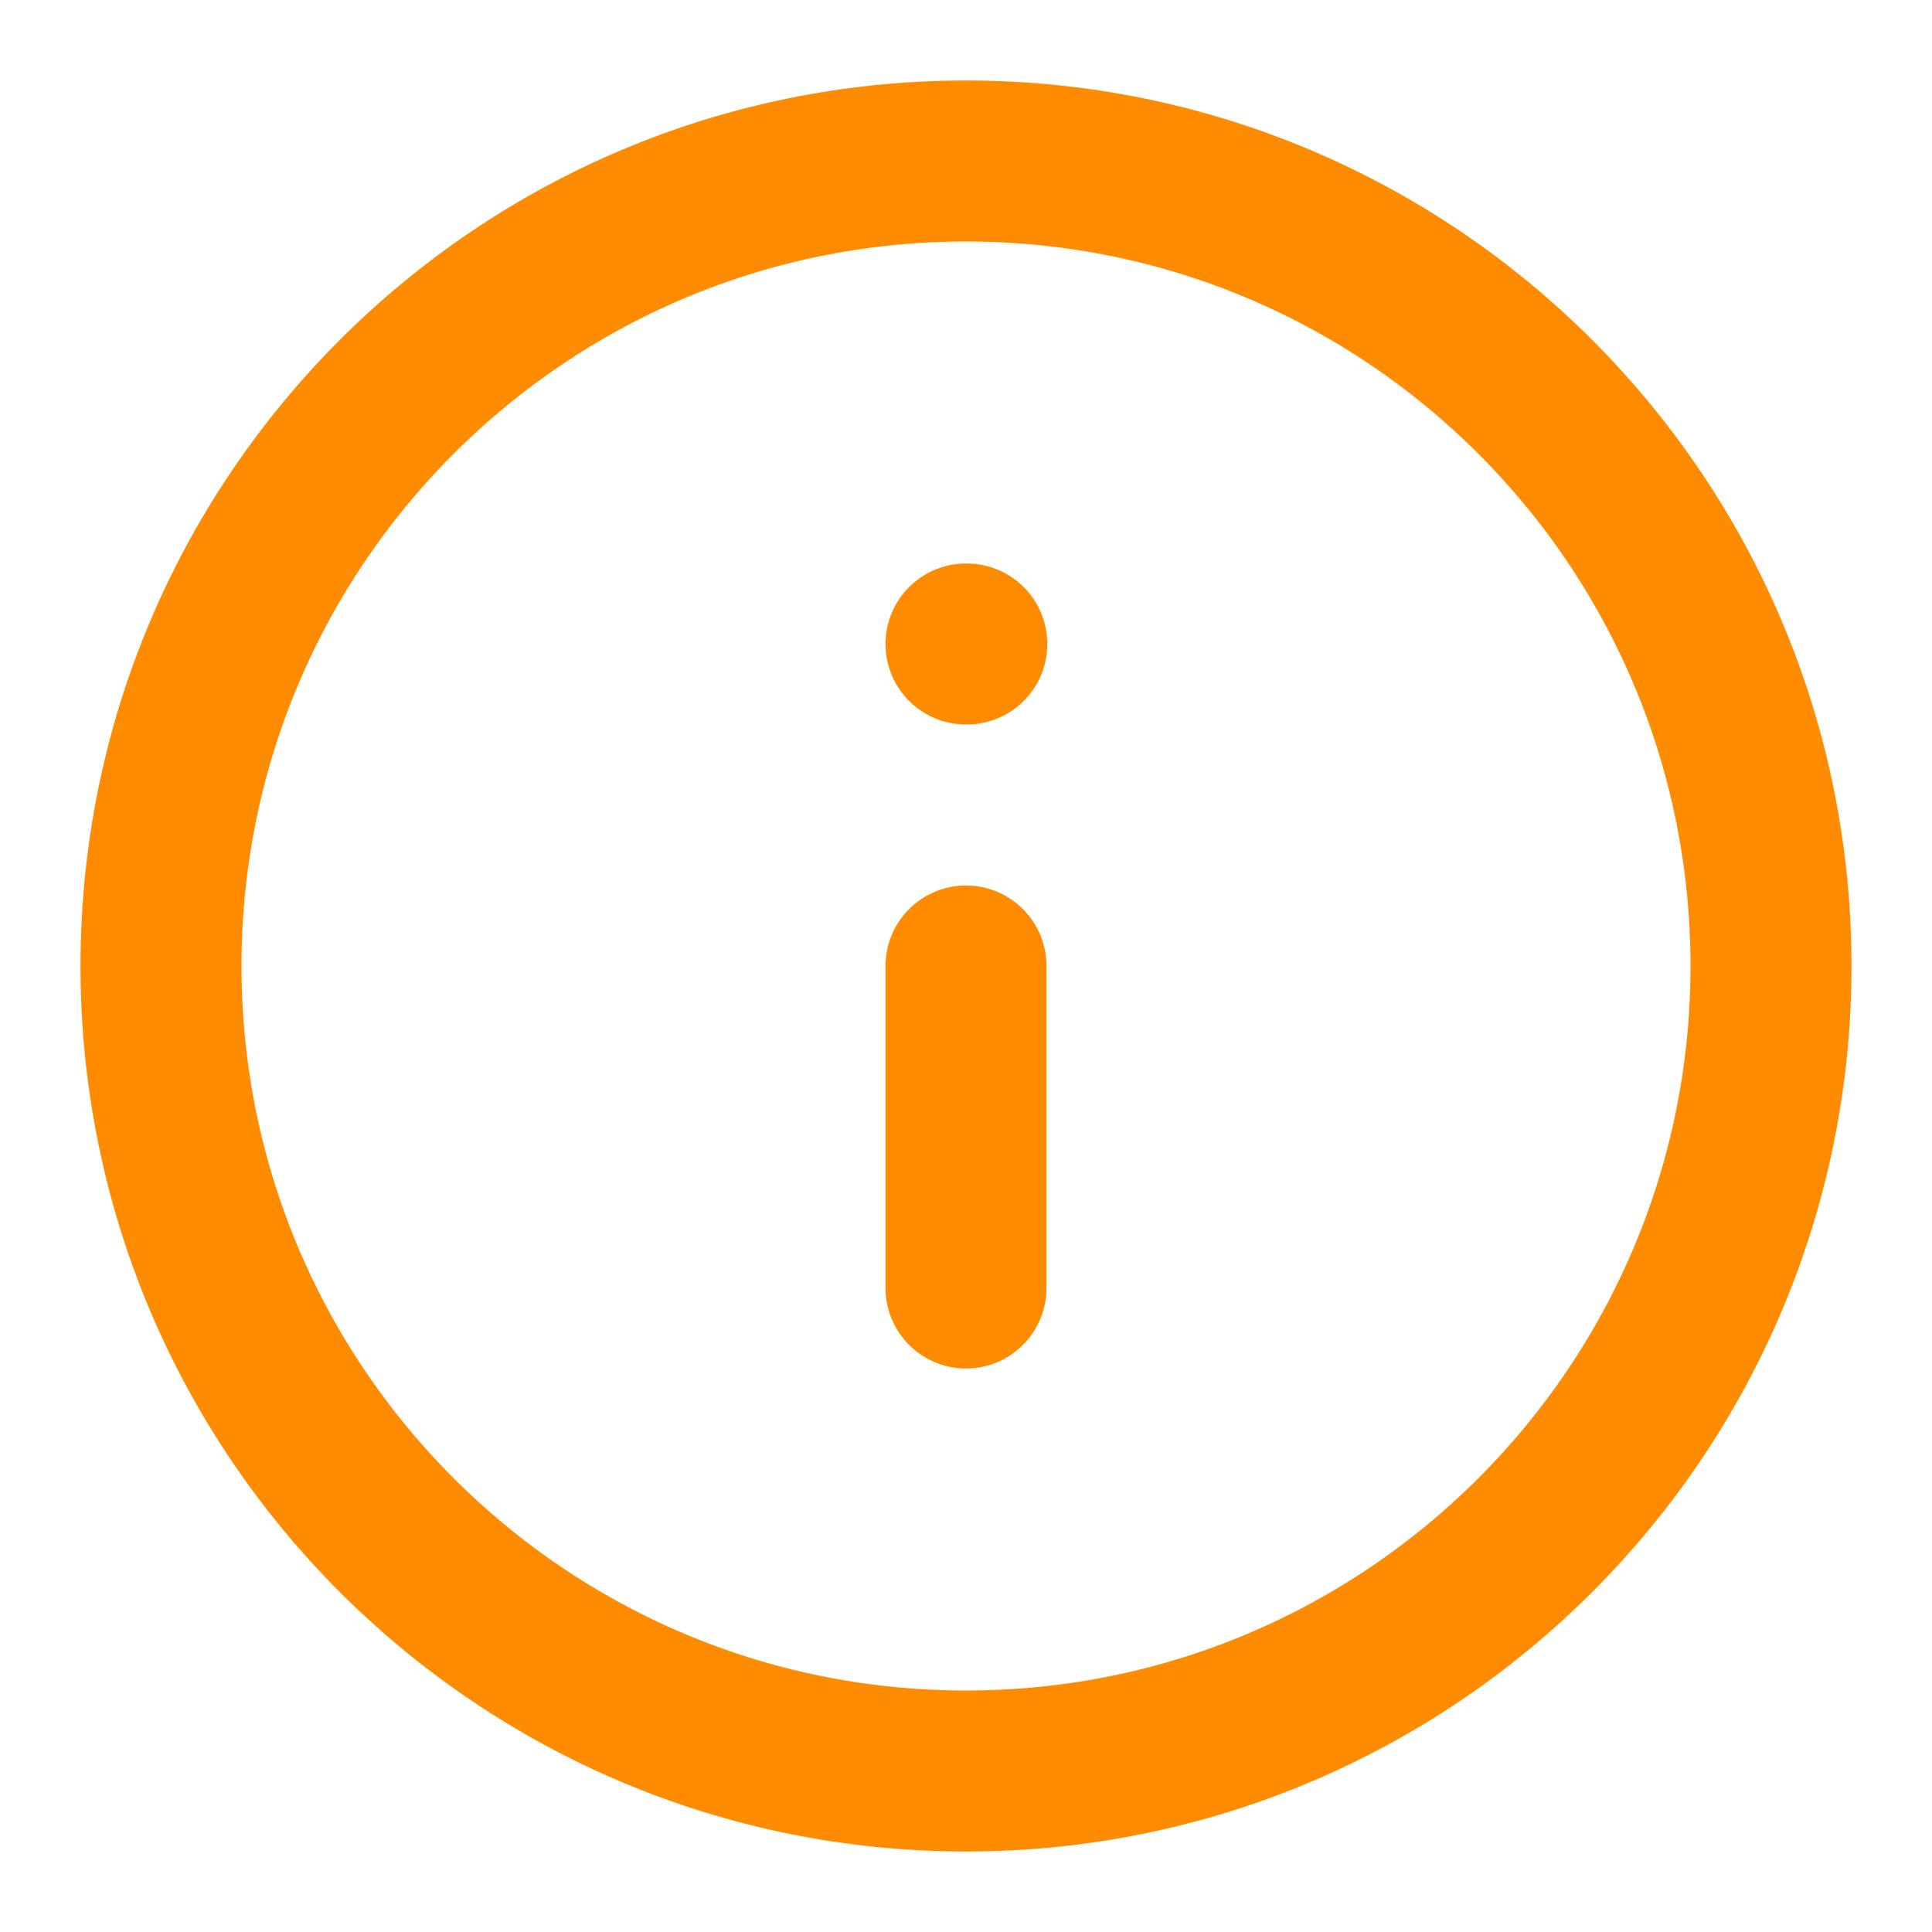
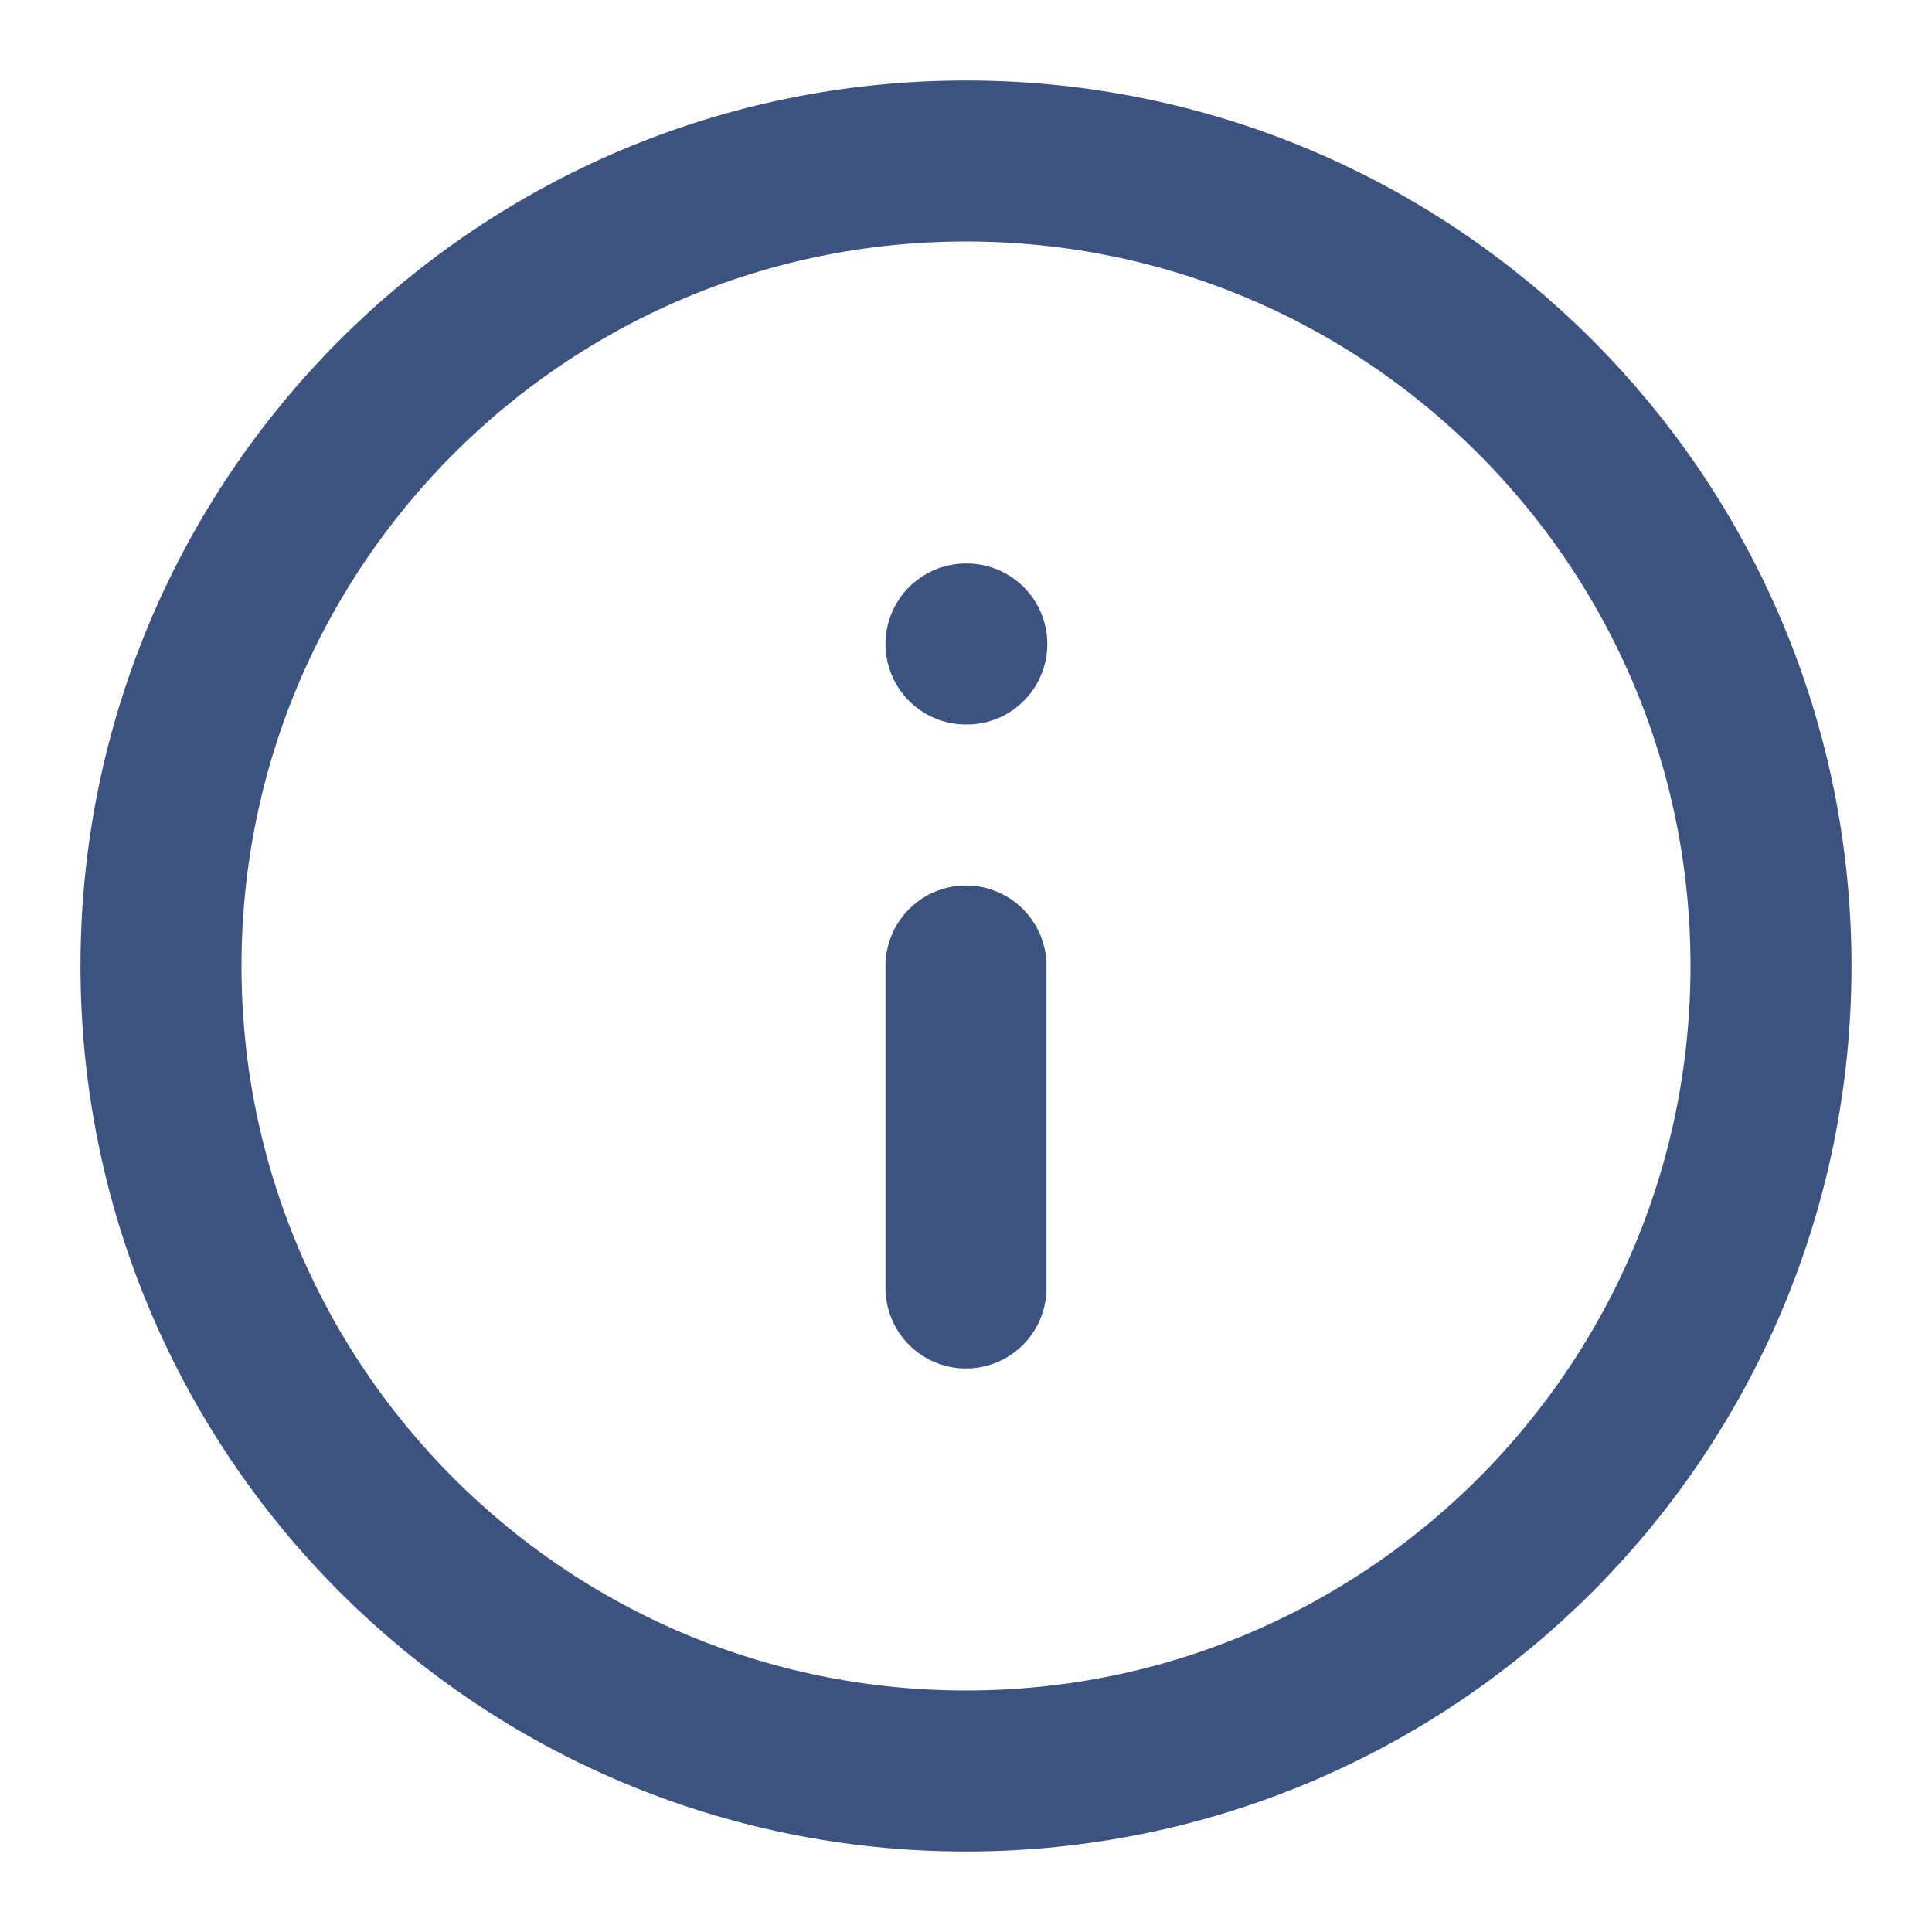
- <svg xmlns="http://www.w3.org/2000/svg" width="24" height="24" viewBox="0 0 24 24" fill="none" stroke="#FF8C00" stroke-width="2" stroke-linecap="round" stroke-linejoin="round">
+ <svg xmlns="http://www.w3.org/2000/svg" width="24" height="24" viewBox="0 0 24 24" fill="none" stroke="#3c5280" stroke-width="2" stroke-linecap="round" stroke-linejoin="round">
  <circle cx="12" cy="12" r="10" />
  <path d="M12 16v-4" />
  <path d="M12 8h.01" />
</svg>
